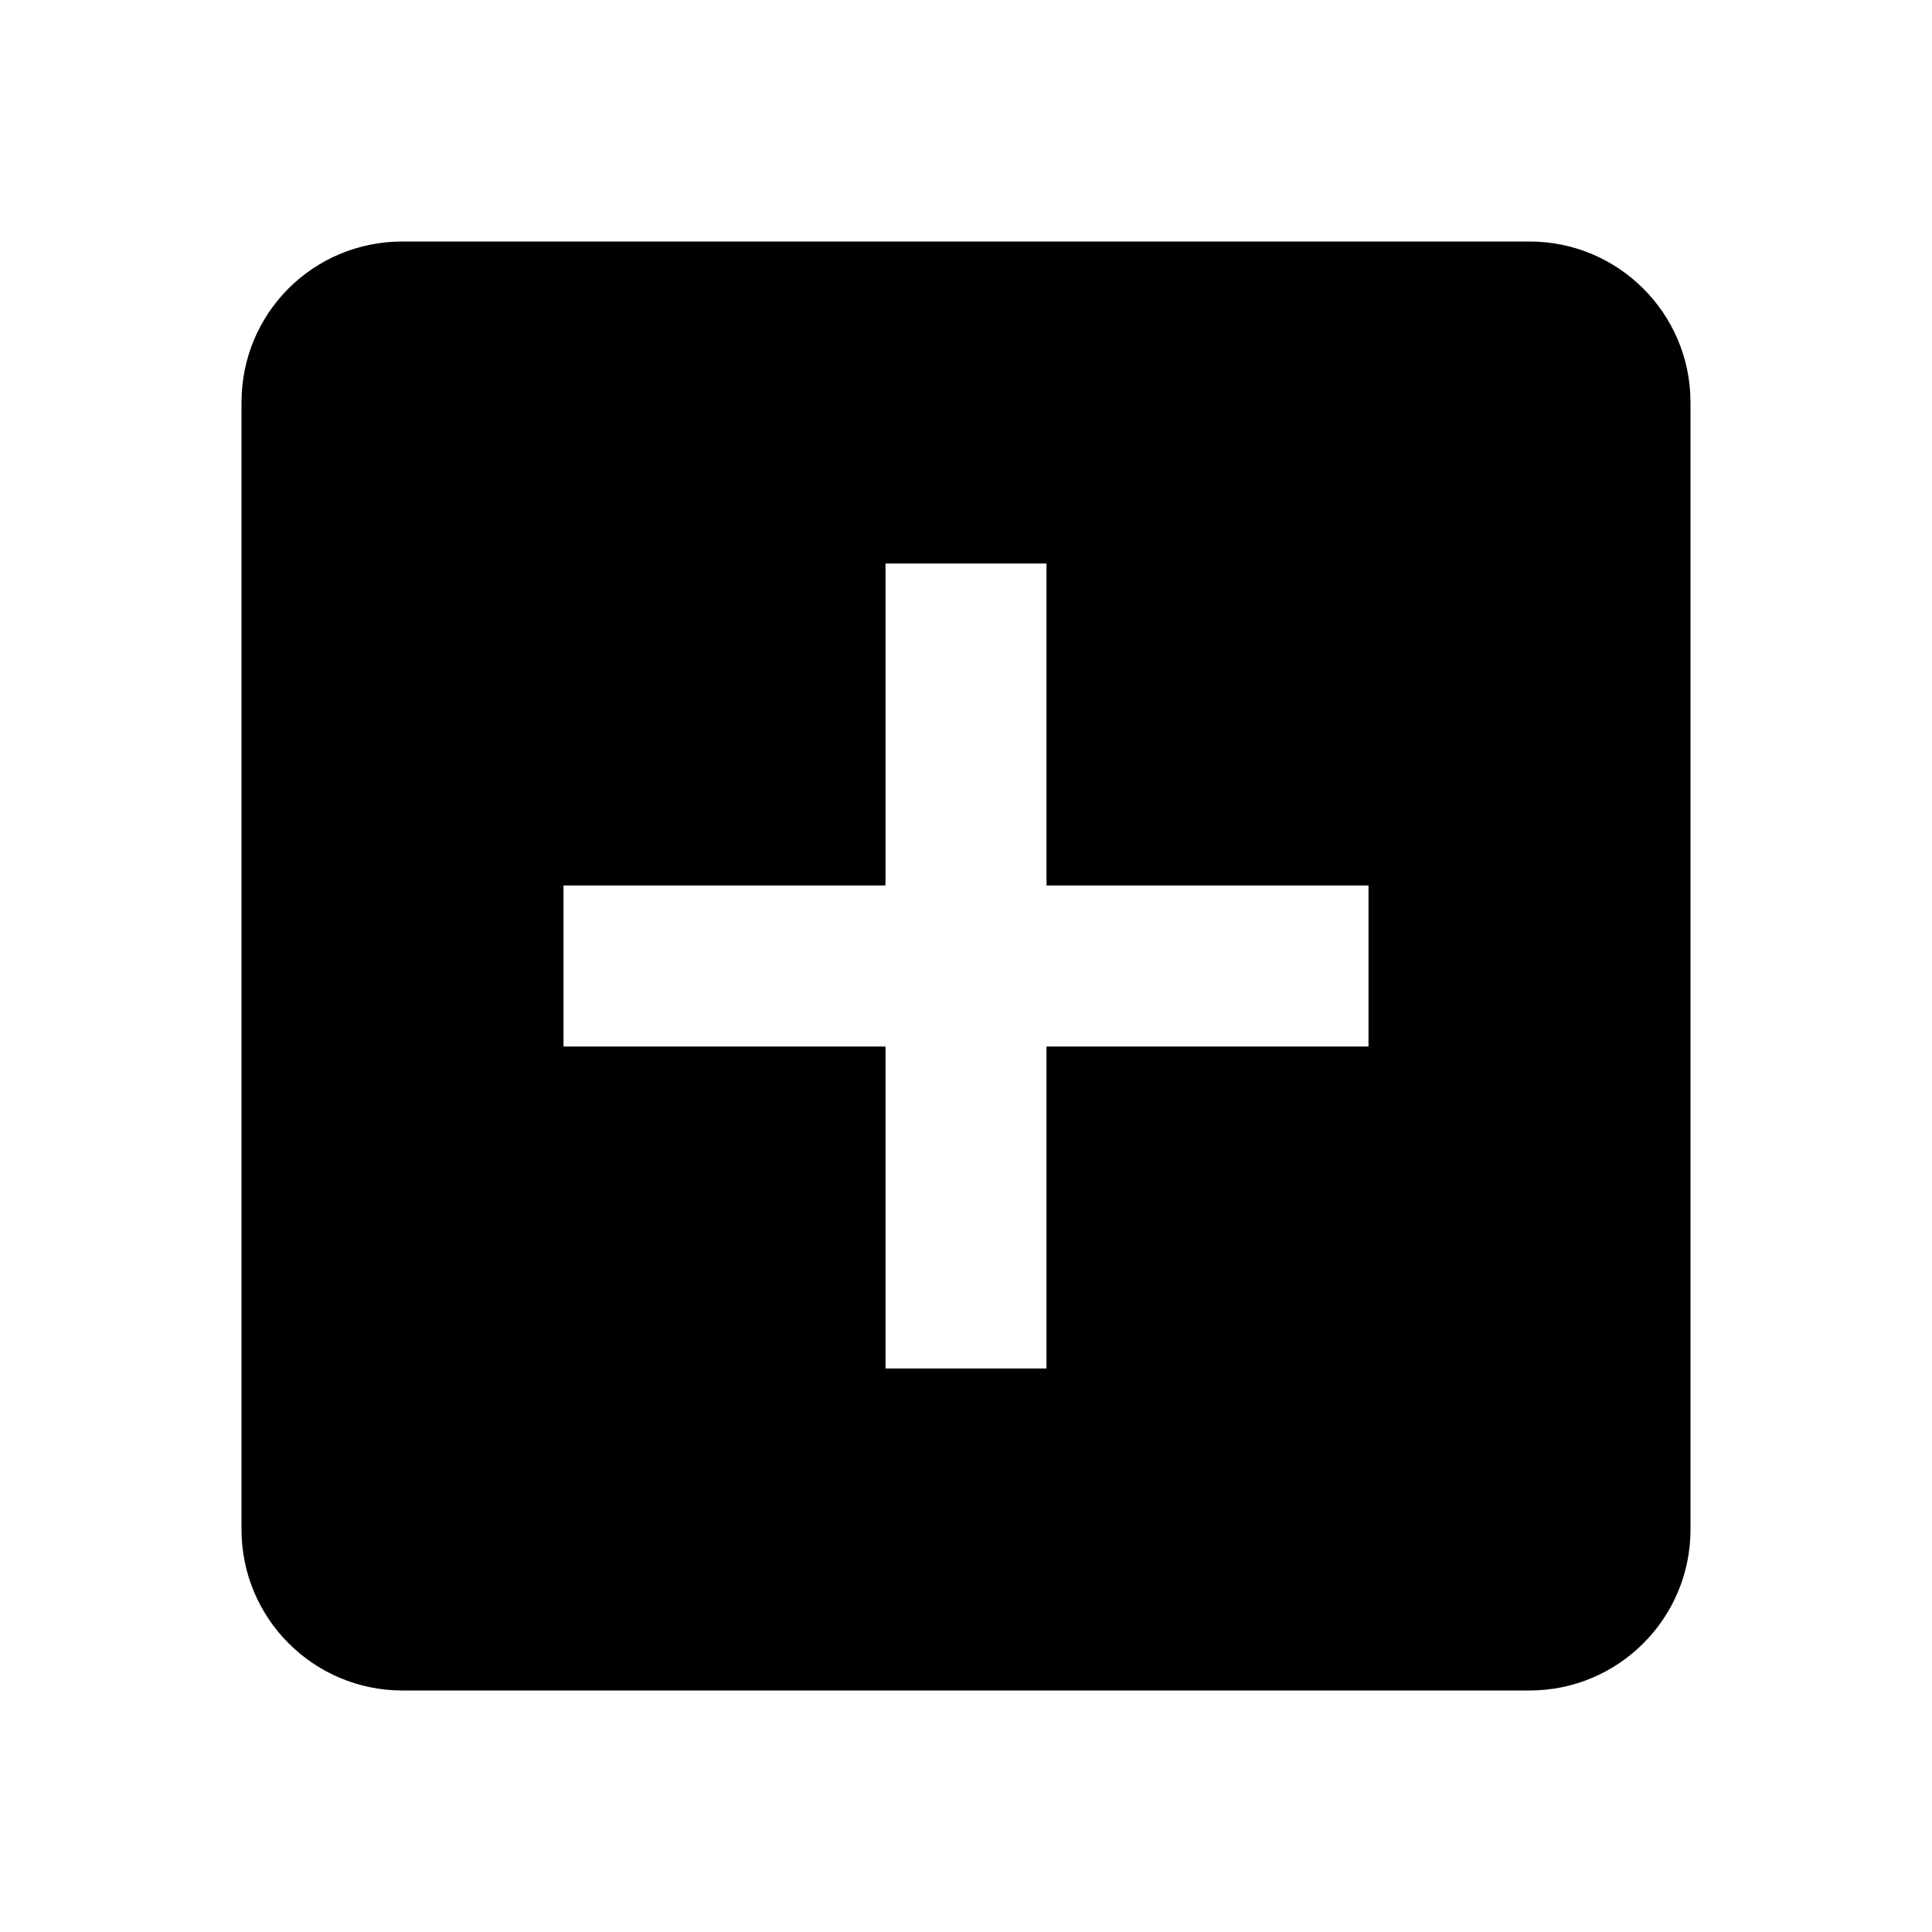
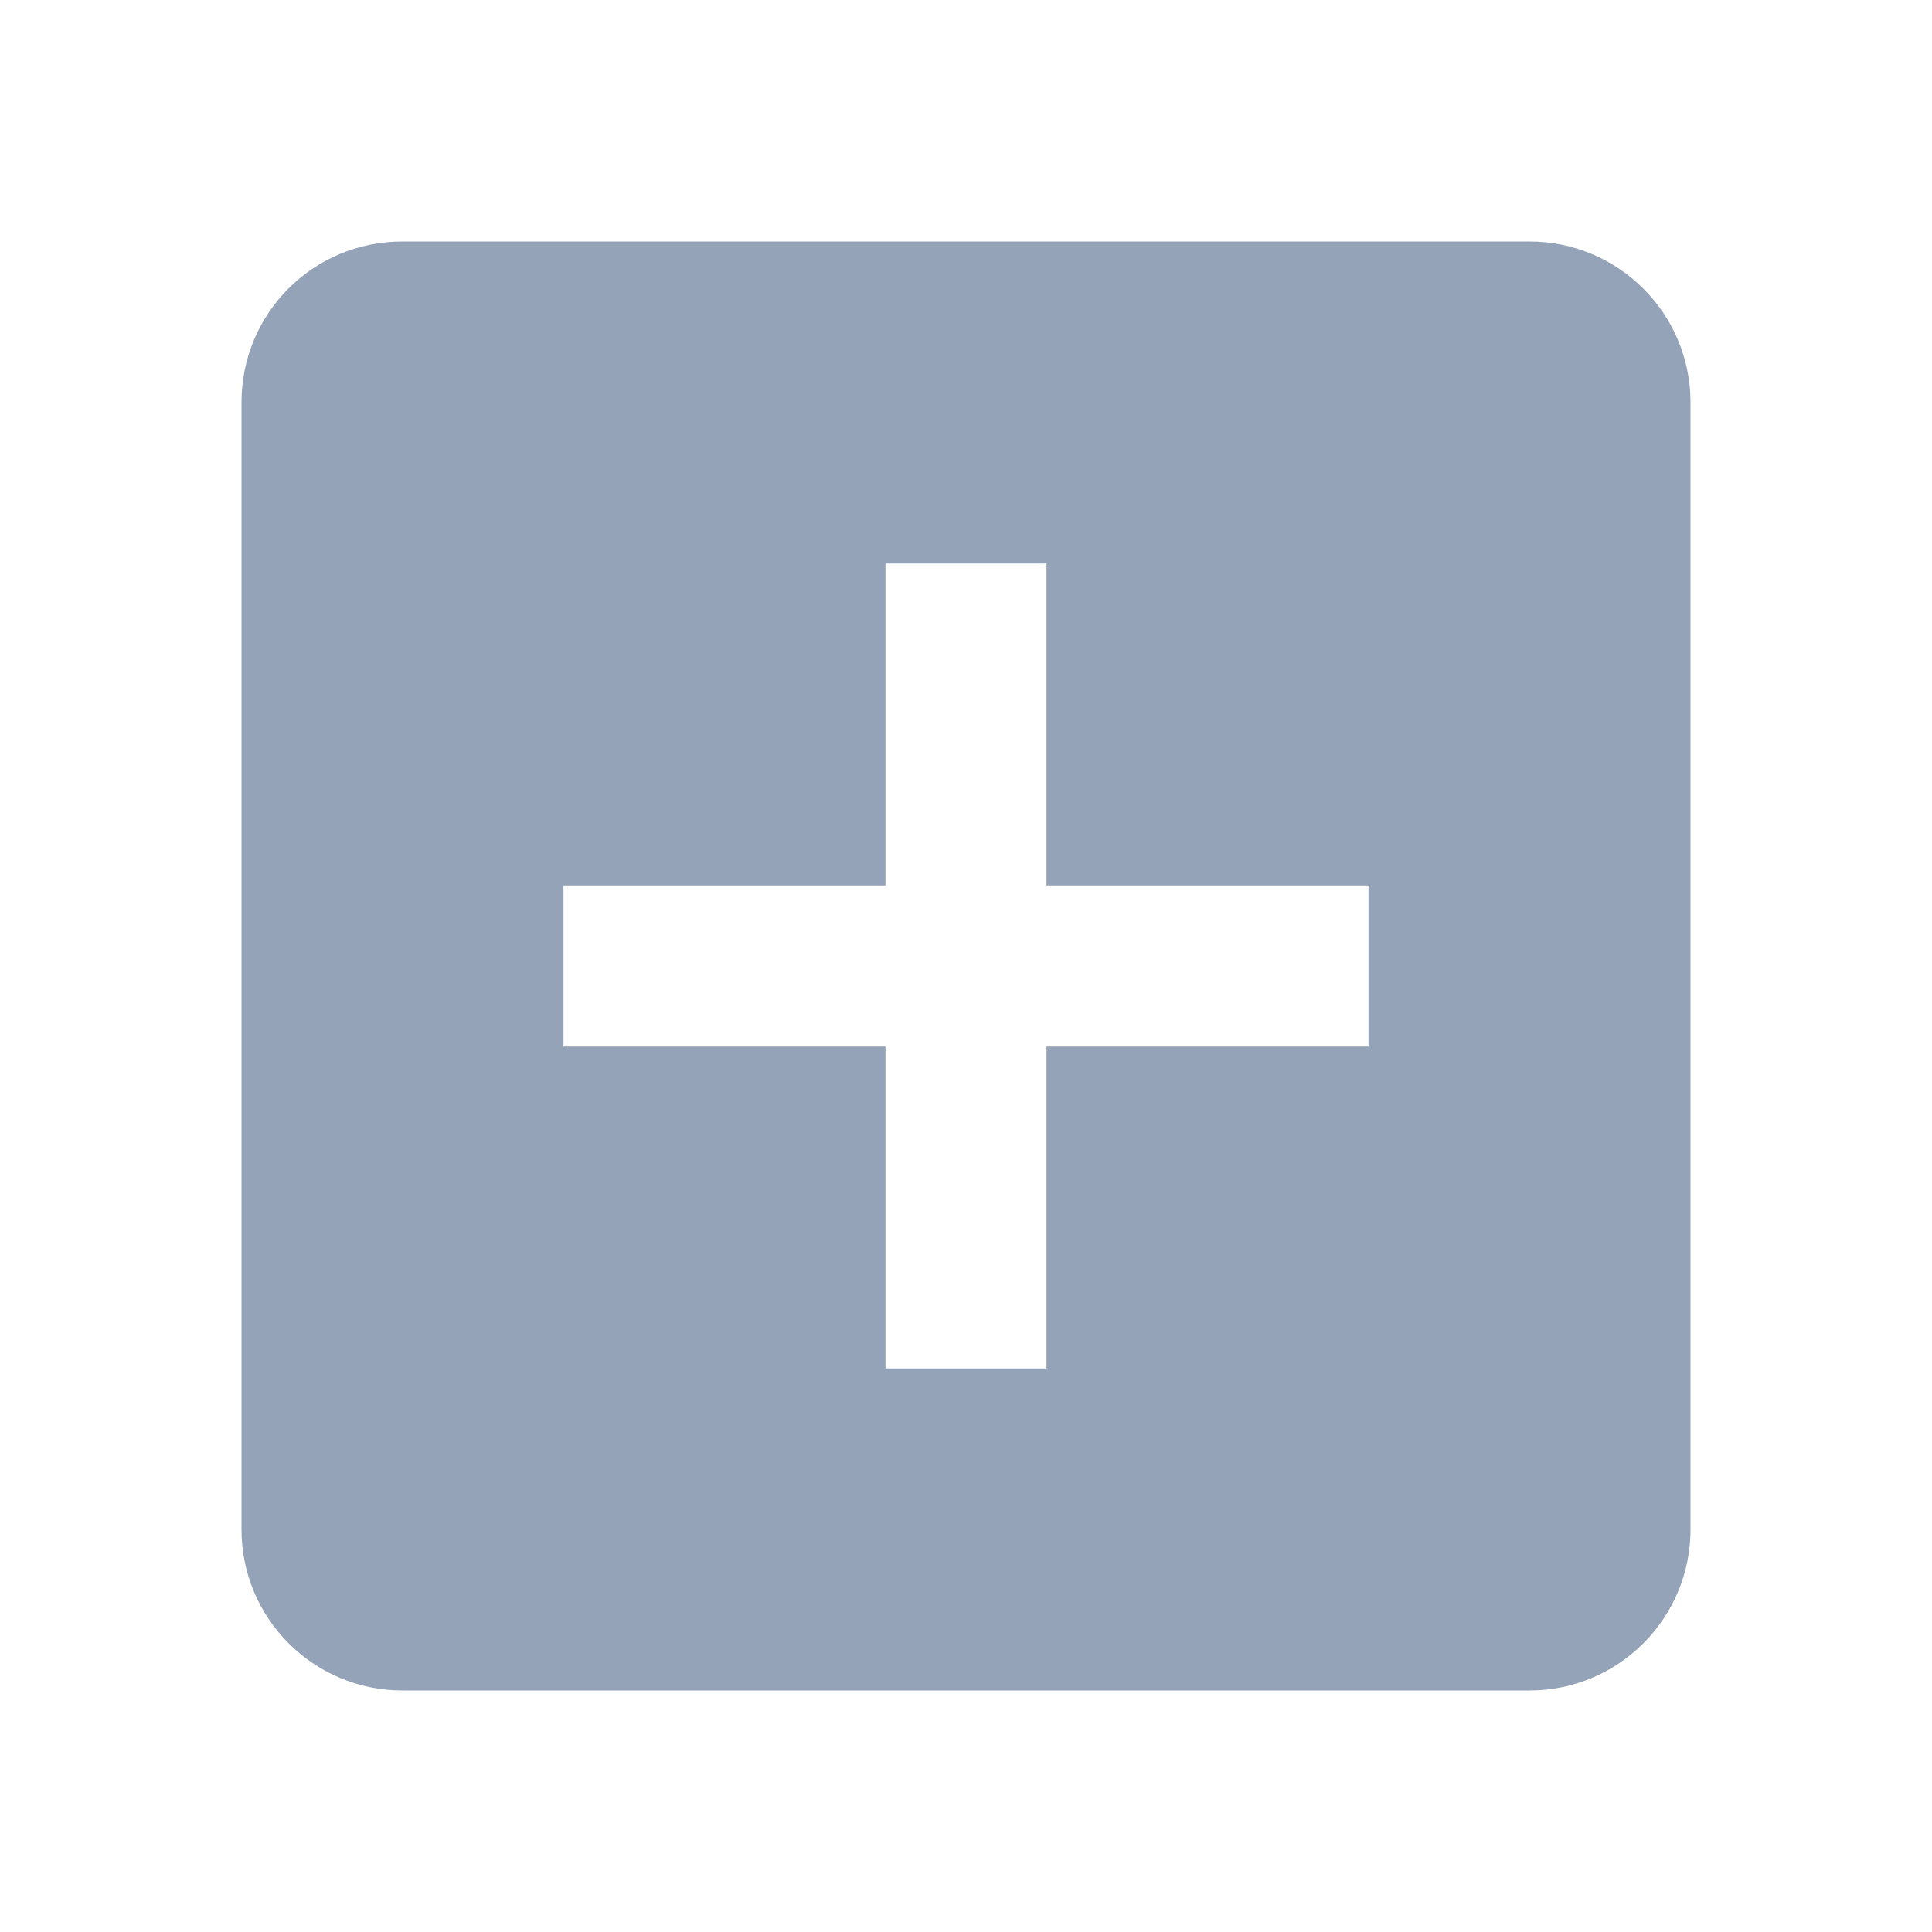
- <svg xmlns="http://www.w3.org/2000/svg" viewBox="0 0 24 24">
+ <svg xmlns="http://www.w3.org/2000/svg" viewBox="0 0 24 24" fill="#94a3b8">
  <path d="M17,13H13V17H11V13H7V11H11V7H13V11H17M19,3H5C3.89,3 3,3.89 3,5V19A2,2 0 0,0 5,21H19A2,2 0 0,0 21,19V5C21,3.89 20.1,3 19,3Z" />
</svg>
